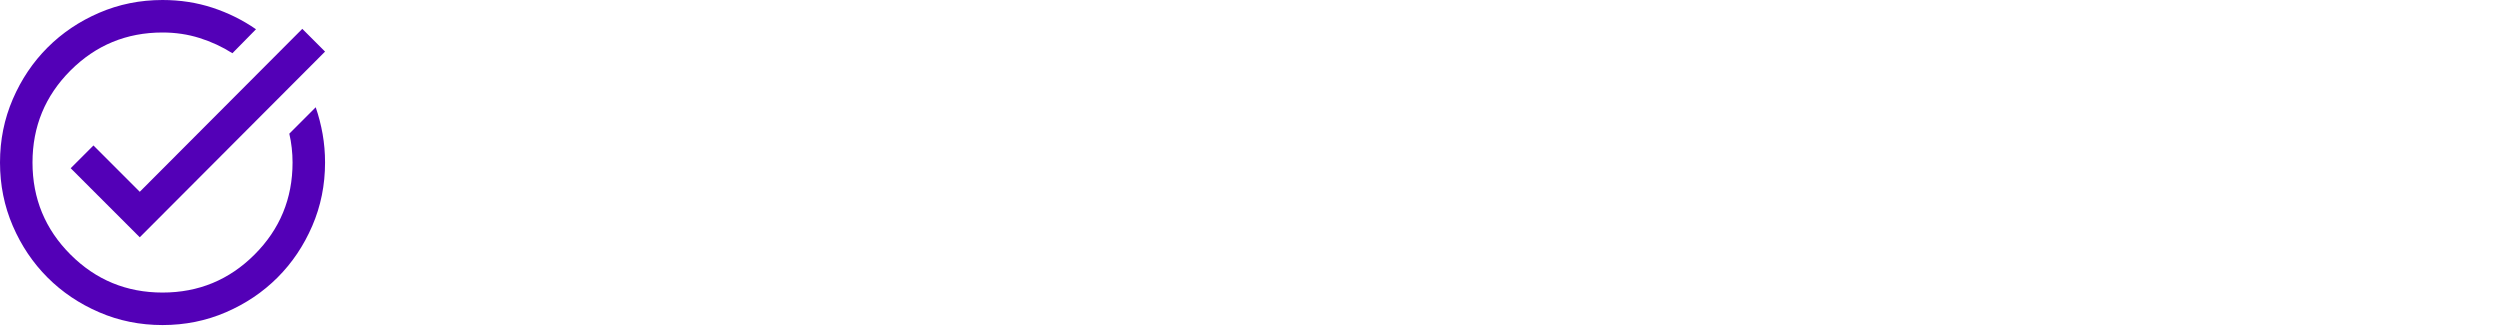
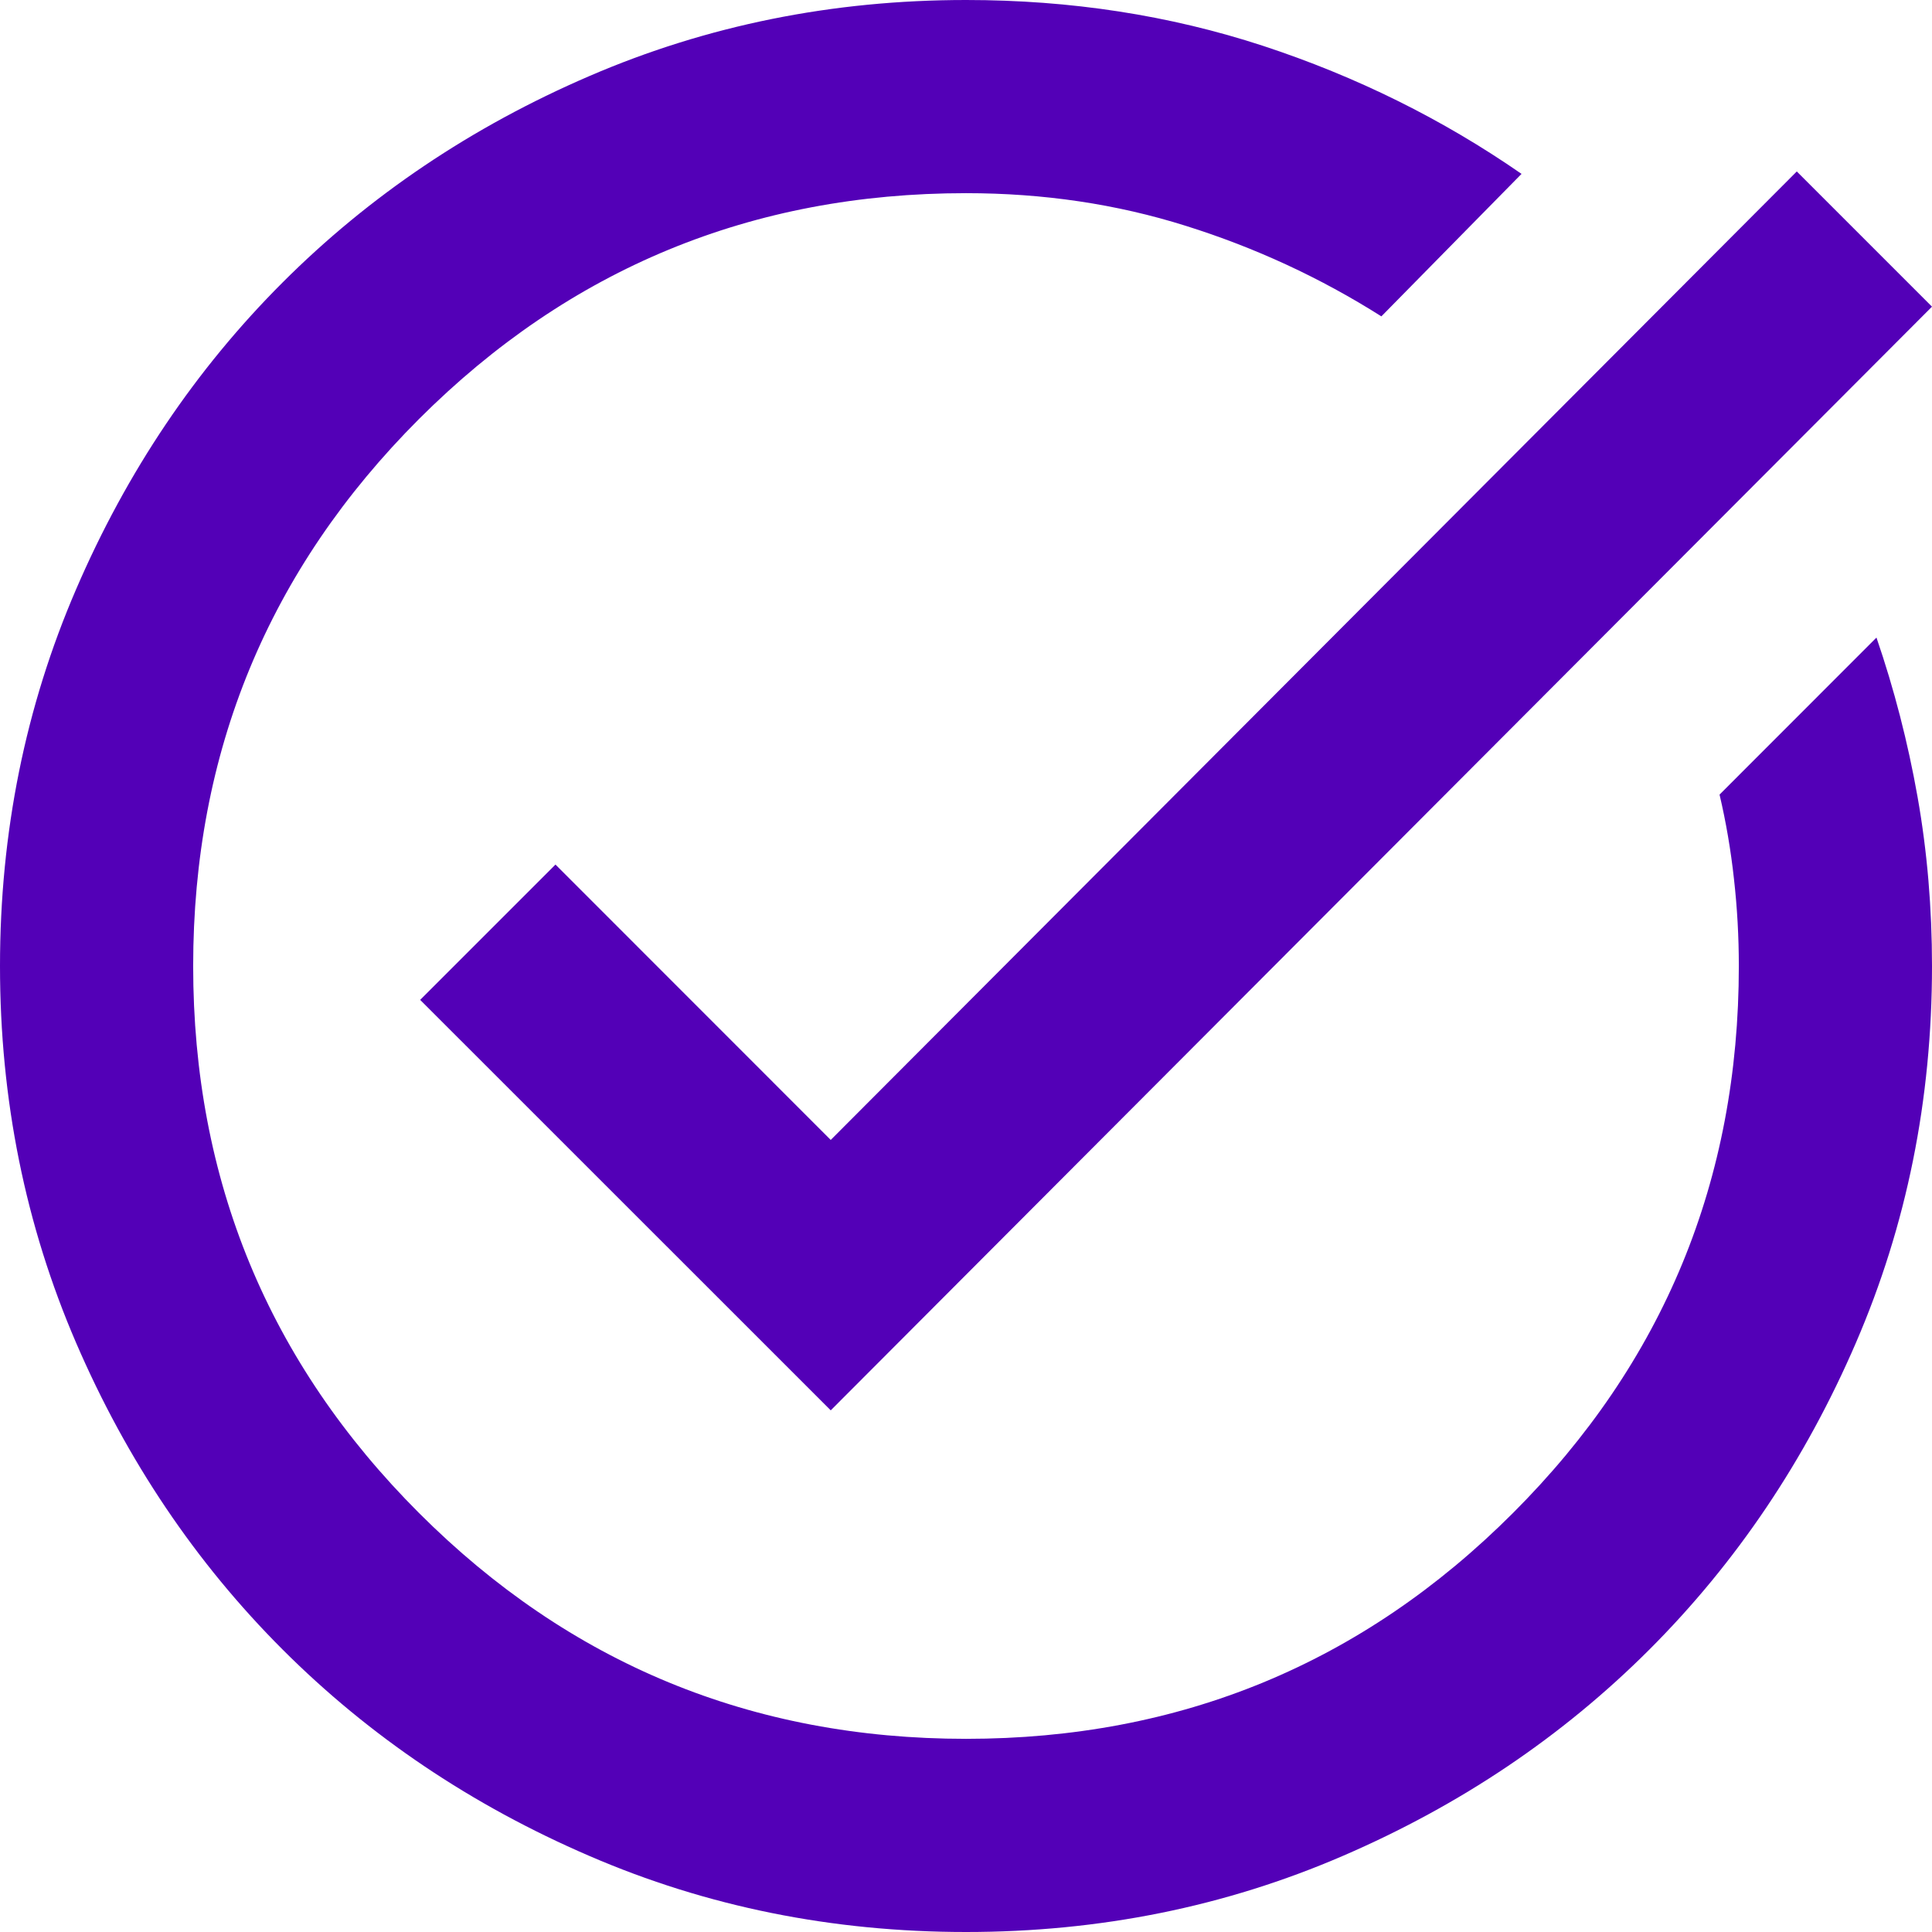
- <svg xmlns="http://www.w3.org/2000/svg" preserveAspectRatio="none" overflow="visible" style="display: block;" width="141" height="18.333" viewBox="0 0 141 18.333" fill="none">
+ <svg xmlns="http://www.w3.org/2000/svg" overflow="visible" style="display: block;" width="18.333" height="18.333" viewBox="0 0 18.333 18.333" fill="none">
  <g id="Container">
    <path id="Icon" d="M9.167 18.333C7.899 18.333 6.707 18.093 5.592 17.611C4.476 17.13 3.506 16.477 2.681 15.652C1.856 14.827 1.203 13.857 0.722 12.742C0.241 11.626 0 10.435 0 9.167C0 7.899 0.241 6.707 0.722 5.592C1.203 4.476 1.856 3.506 2.681 2.681C3.506 1.856 4.476 1.203 5.592 0.722C6.707 0.241 7.899 0 9.167 0C10.16 0 11.099 0.145 11.985 0.435C12.871 0.726 13.689 1.131 14.438 1.65L13.108 3.002C12.528 2.635 11.909 2.349 11.252 2.143C10.595 1.936 9.9 1.833 9.167 1.833C7.135 1.833 5.405 2.548 3.976 3.976C2.548 5.405 1.833 7.135 1.833 9.167C1.833 11.199 2.548 12.929 3.976 14.357C5.405 15.786 7.135 16.5 9.167 16.5C11.199 16.5 12.929 15.786 14.357 14.357C15.786 12.929 16.5 11.199 16.5 9.167C16.5 8.892 16.485 8.617 16.454 8.342C16.424 8.067 16.378 7.799 16.317 7.54L17.806 6.05C17.974 6.539 18.104 7.043 18.196 7.562C18.288 8.082 18.333 8.617 18.333 9.167C18.333 10.435 18.093 11.626 17.611 12.742C17.13 13.857 16.477 14.827 15.652 15.652C14.827 16.477 13.857 17.13 12.742 17.611C11.626 18.093 10.435 18.333 9.167 18.333V18.333M7.883 13.383L3.987 9.488L5.271 8.204L7.883 10.817L17.05 1.627L18.333 2.91L7.883 13.383V13.383" fill="#5300B7" />
  </g>
</svg>
